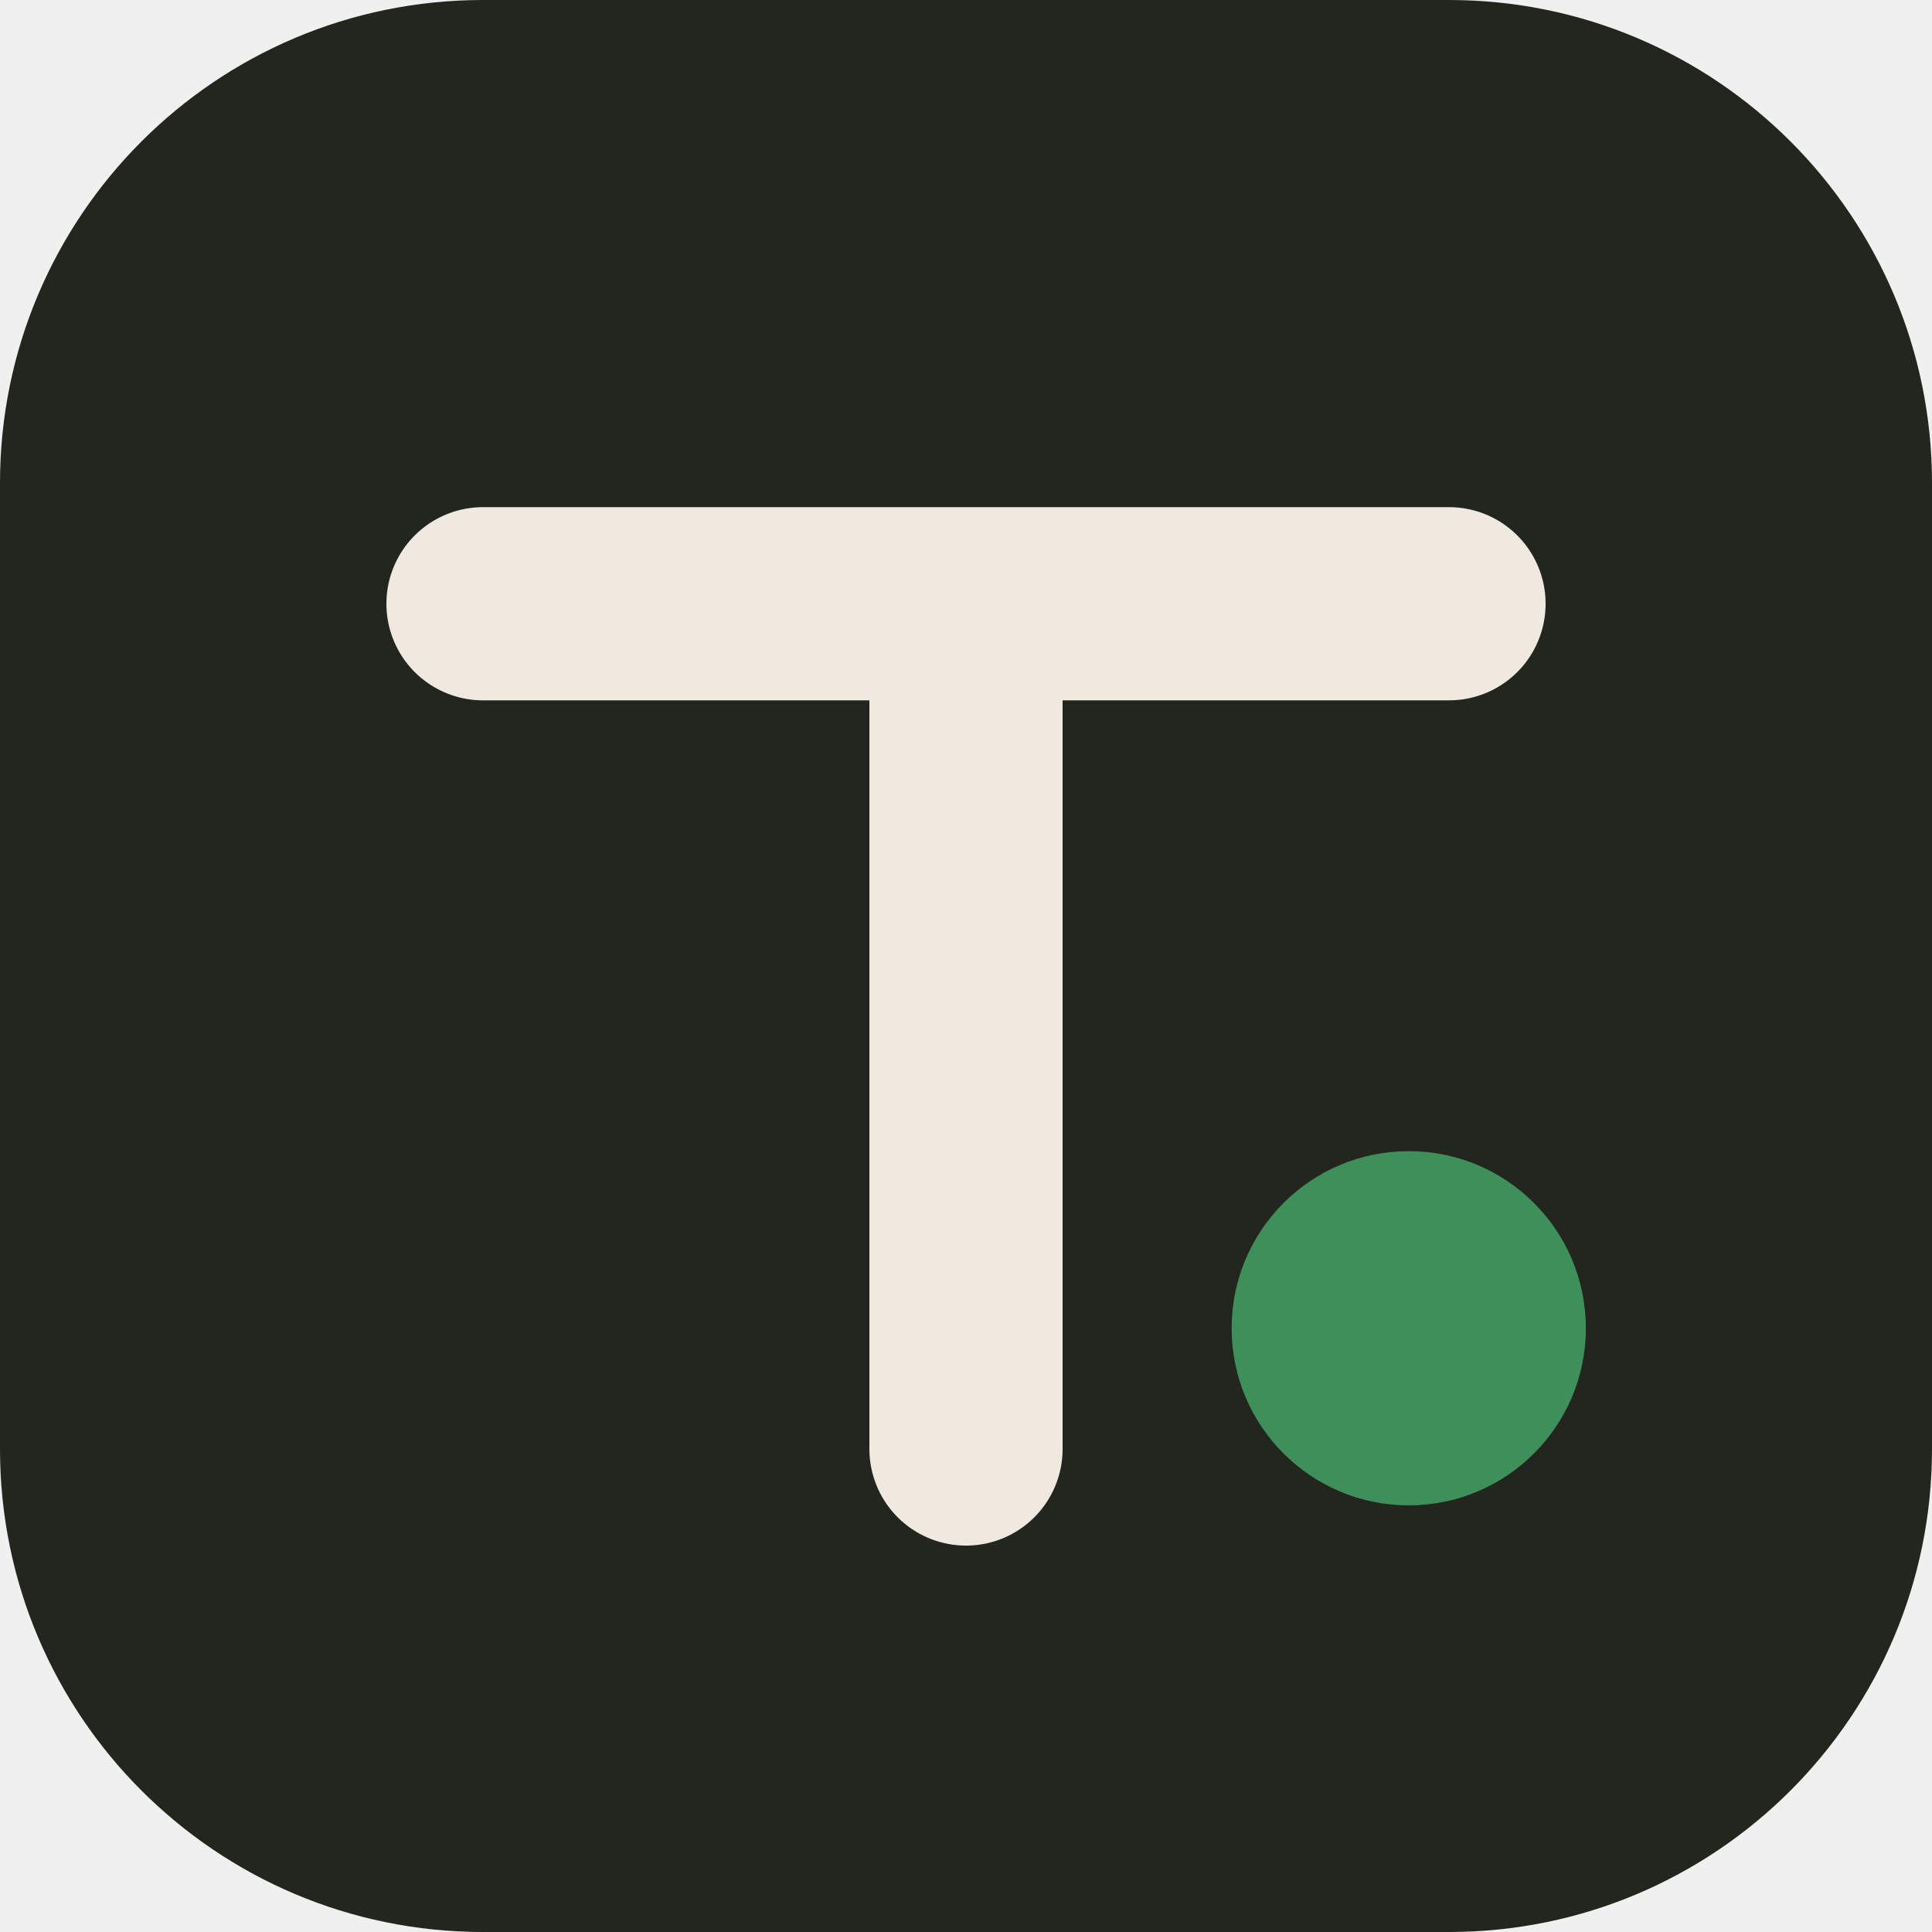
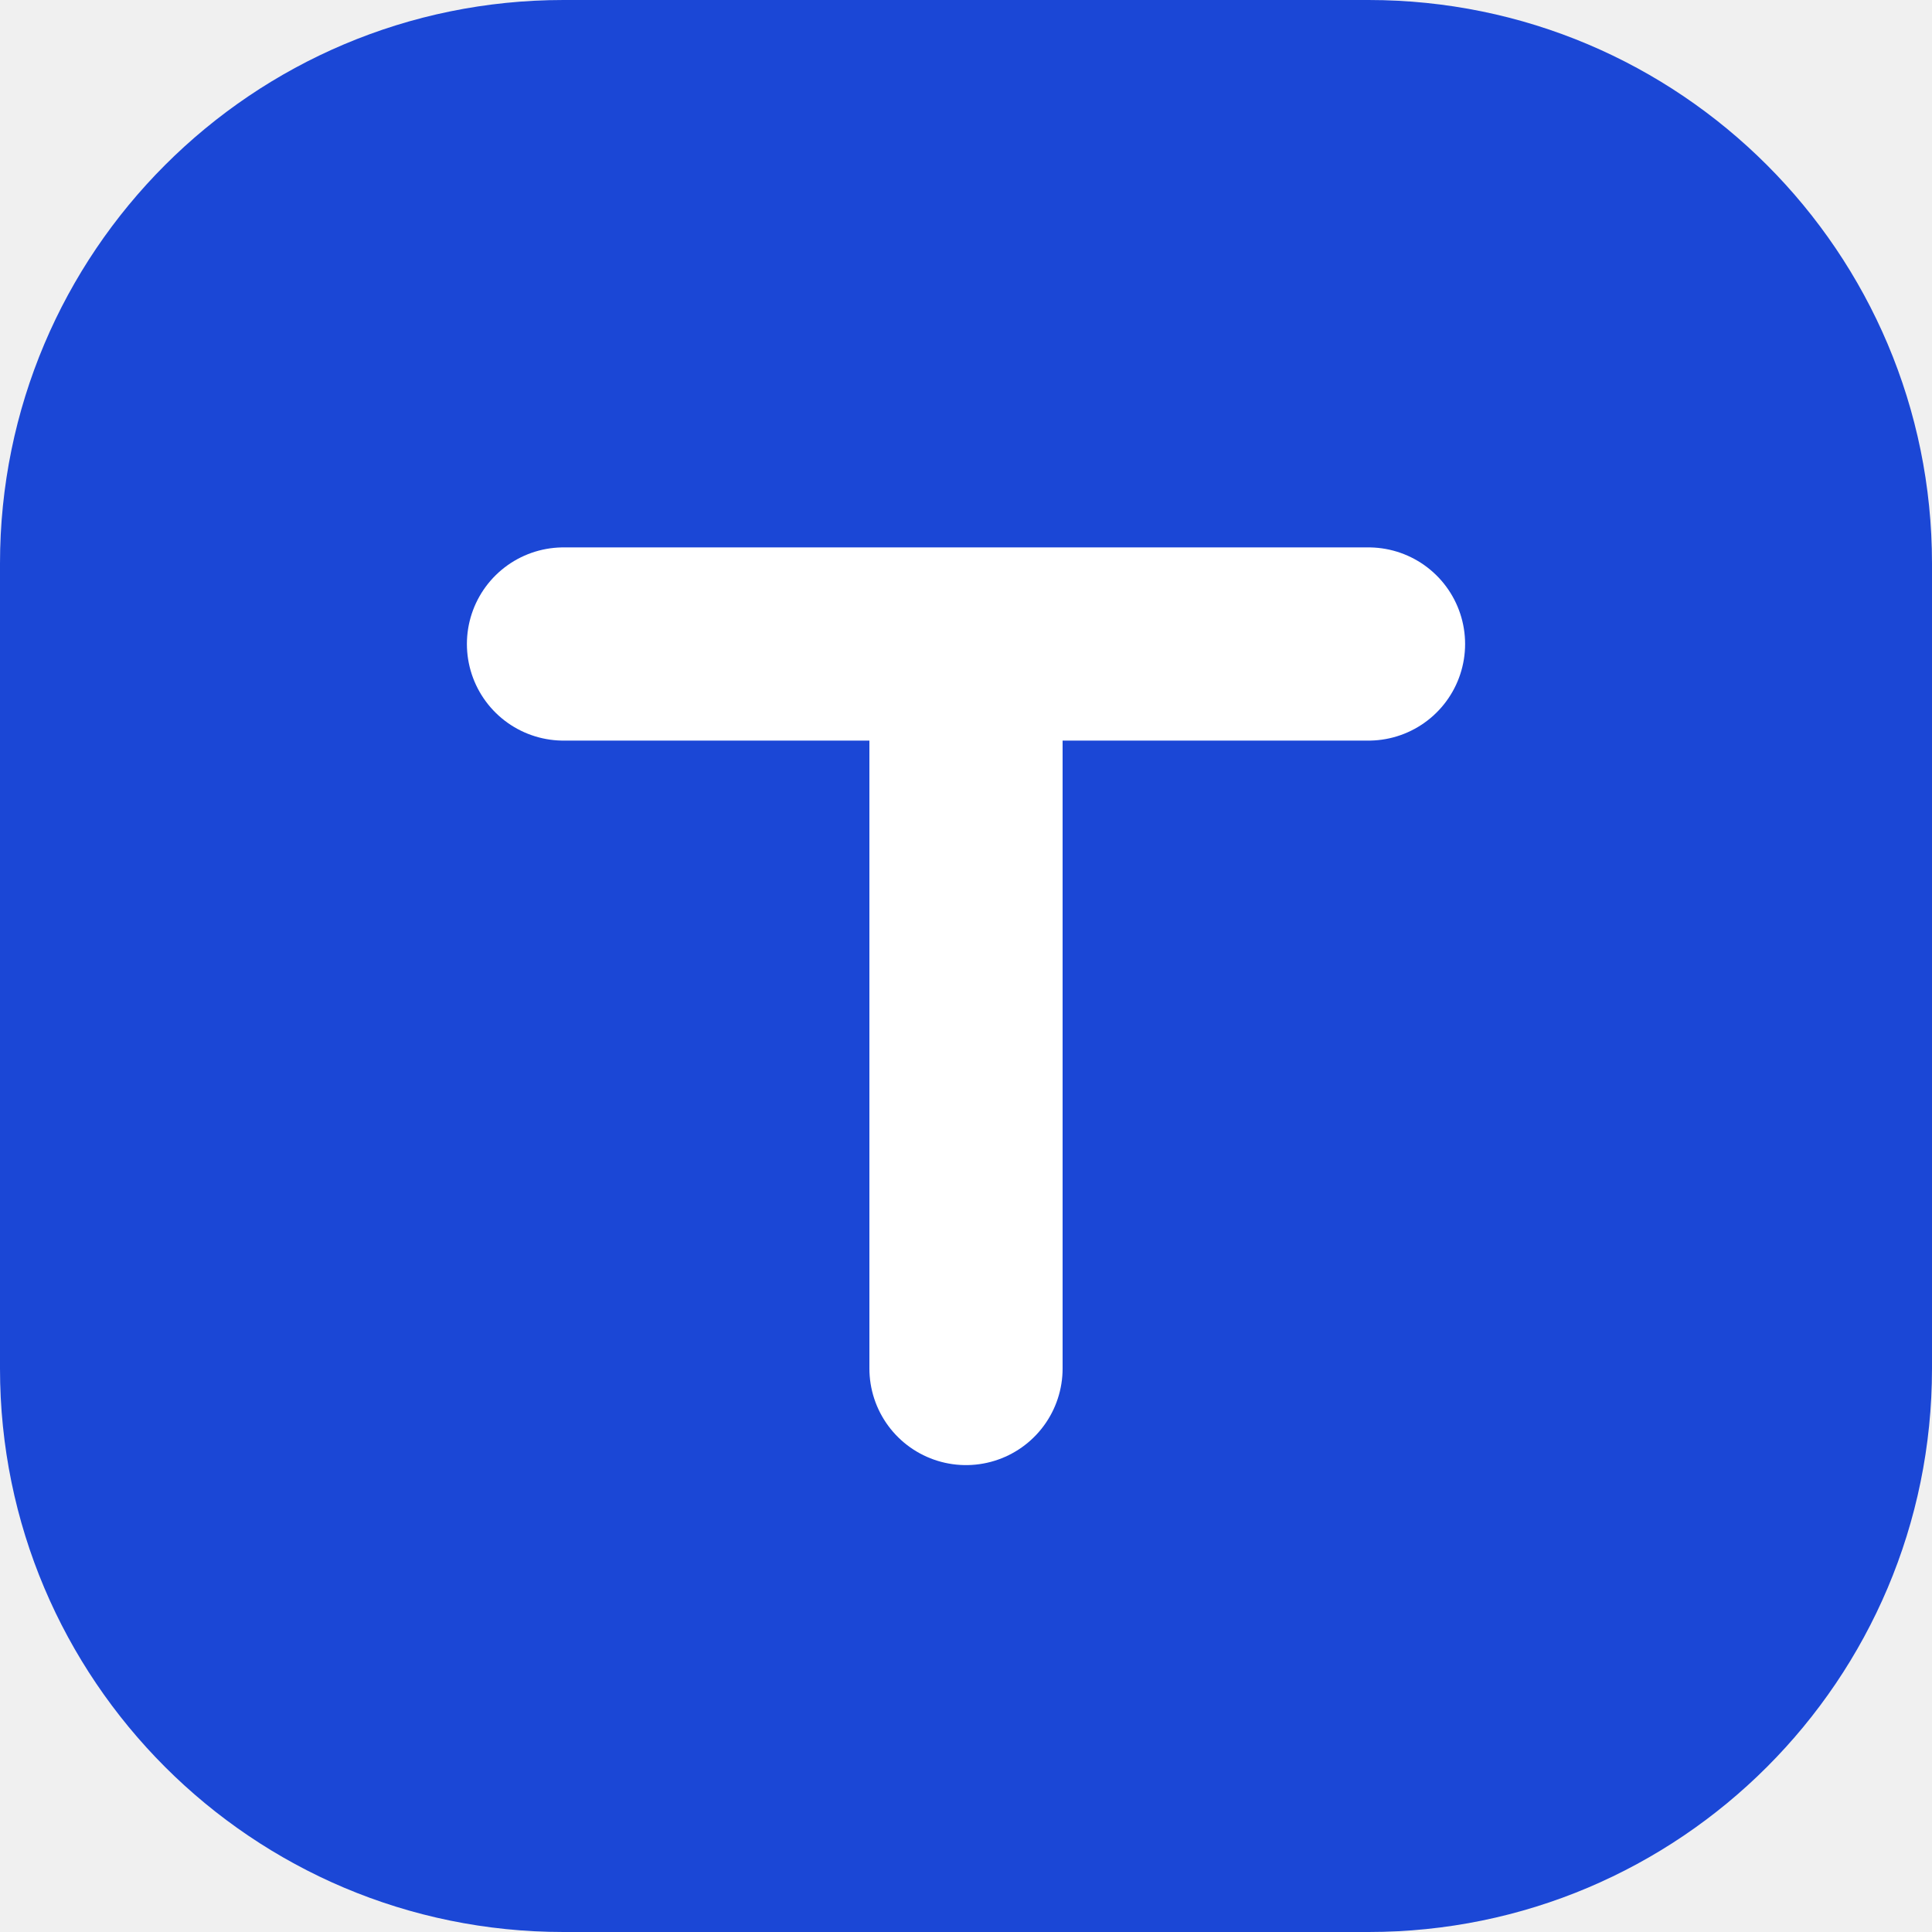
<svg xmlns="http://www.w3.org/2000/svg" viewBox="0 0 24 24">
-   <rect width="24" height="24" rx="6" fill="#22261f" />
-   <path d="M6 7.5h12M12 7.5V18" stroke="#efe9e0" stroke-width="2.4" stroke-linecap="round" />
-   <circle cx="17.5" cy="16.5" r="2.2" fill="#3f8f5a" />
+   <rect width="24" height="24" rx="7" fill="#1b47d6" />
+   <path d="M7 8h10M12 8v9" stroke="#fff" stroke-width="2.4" stroke-linecap="round" />
</svg>
